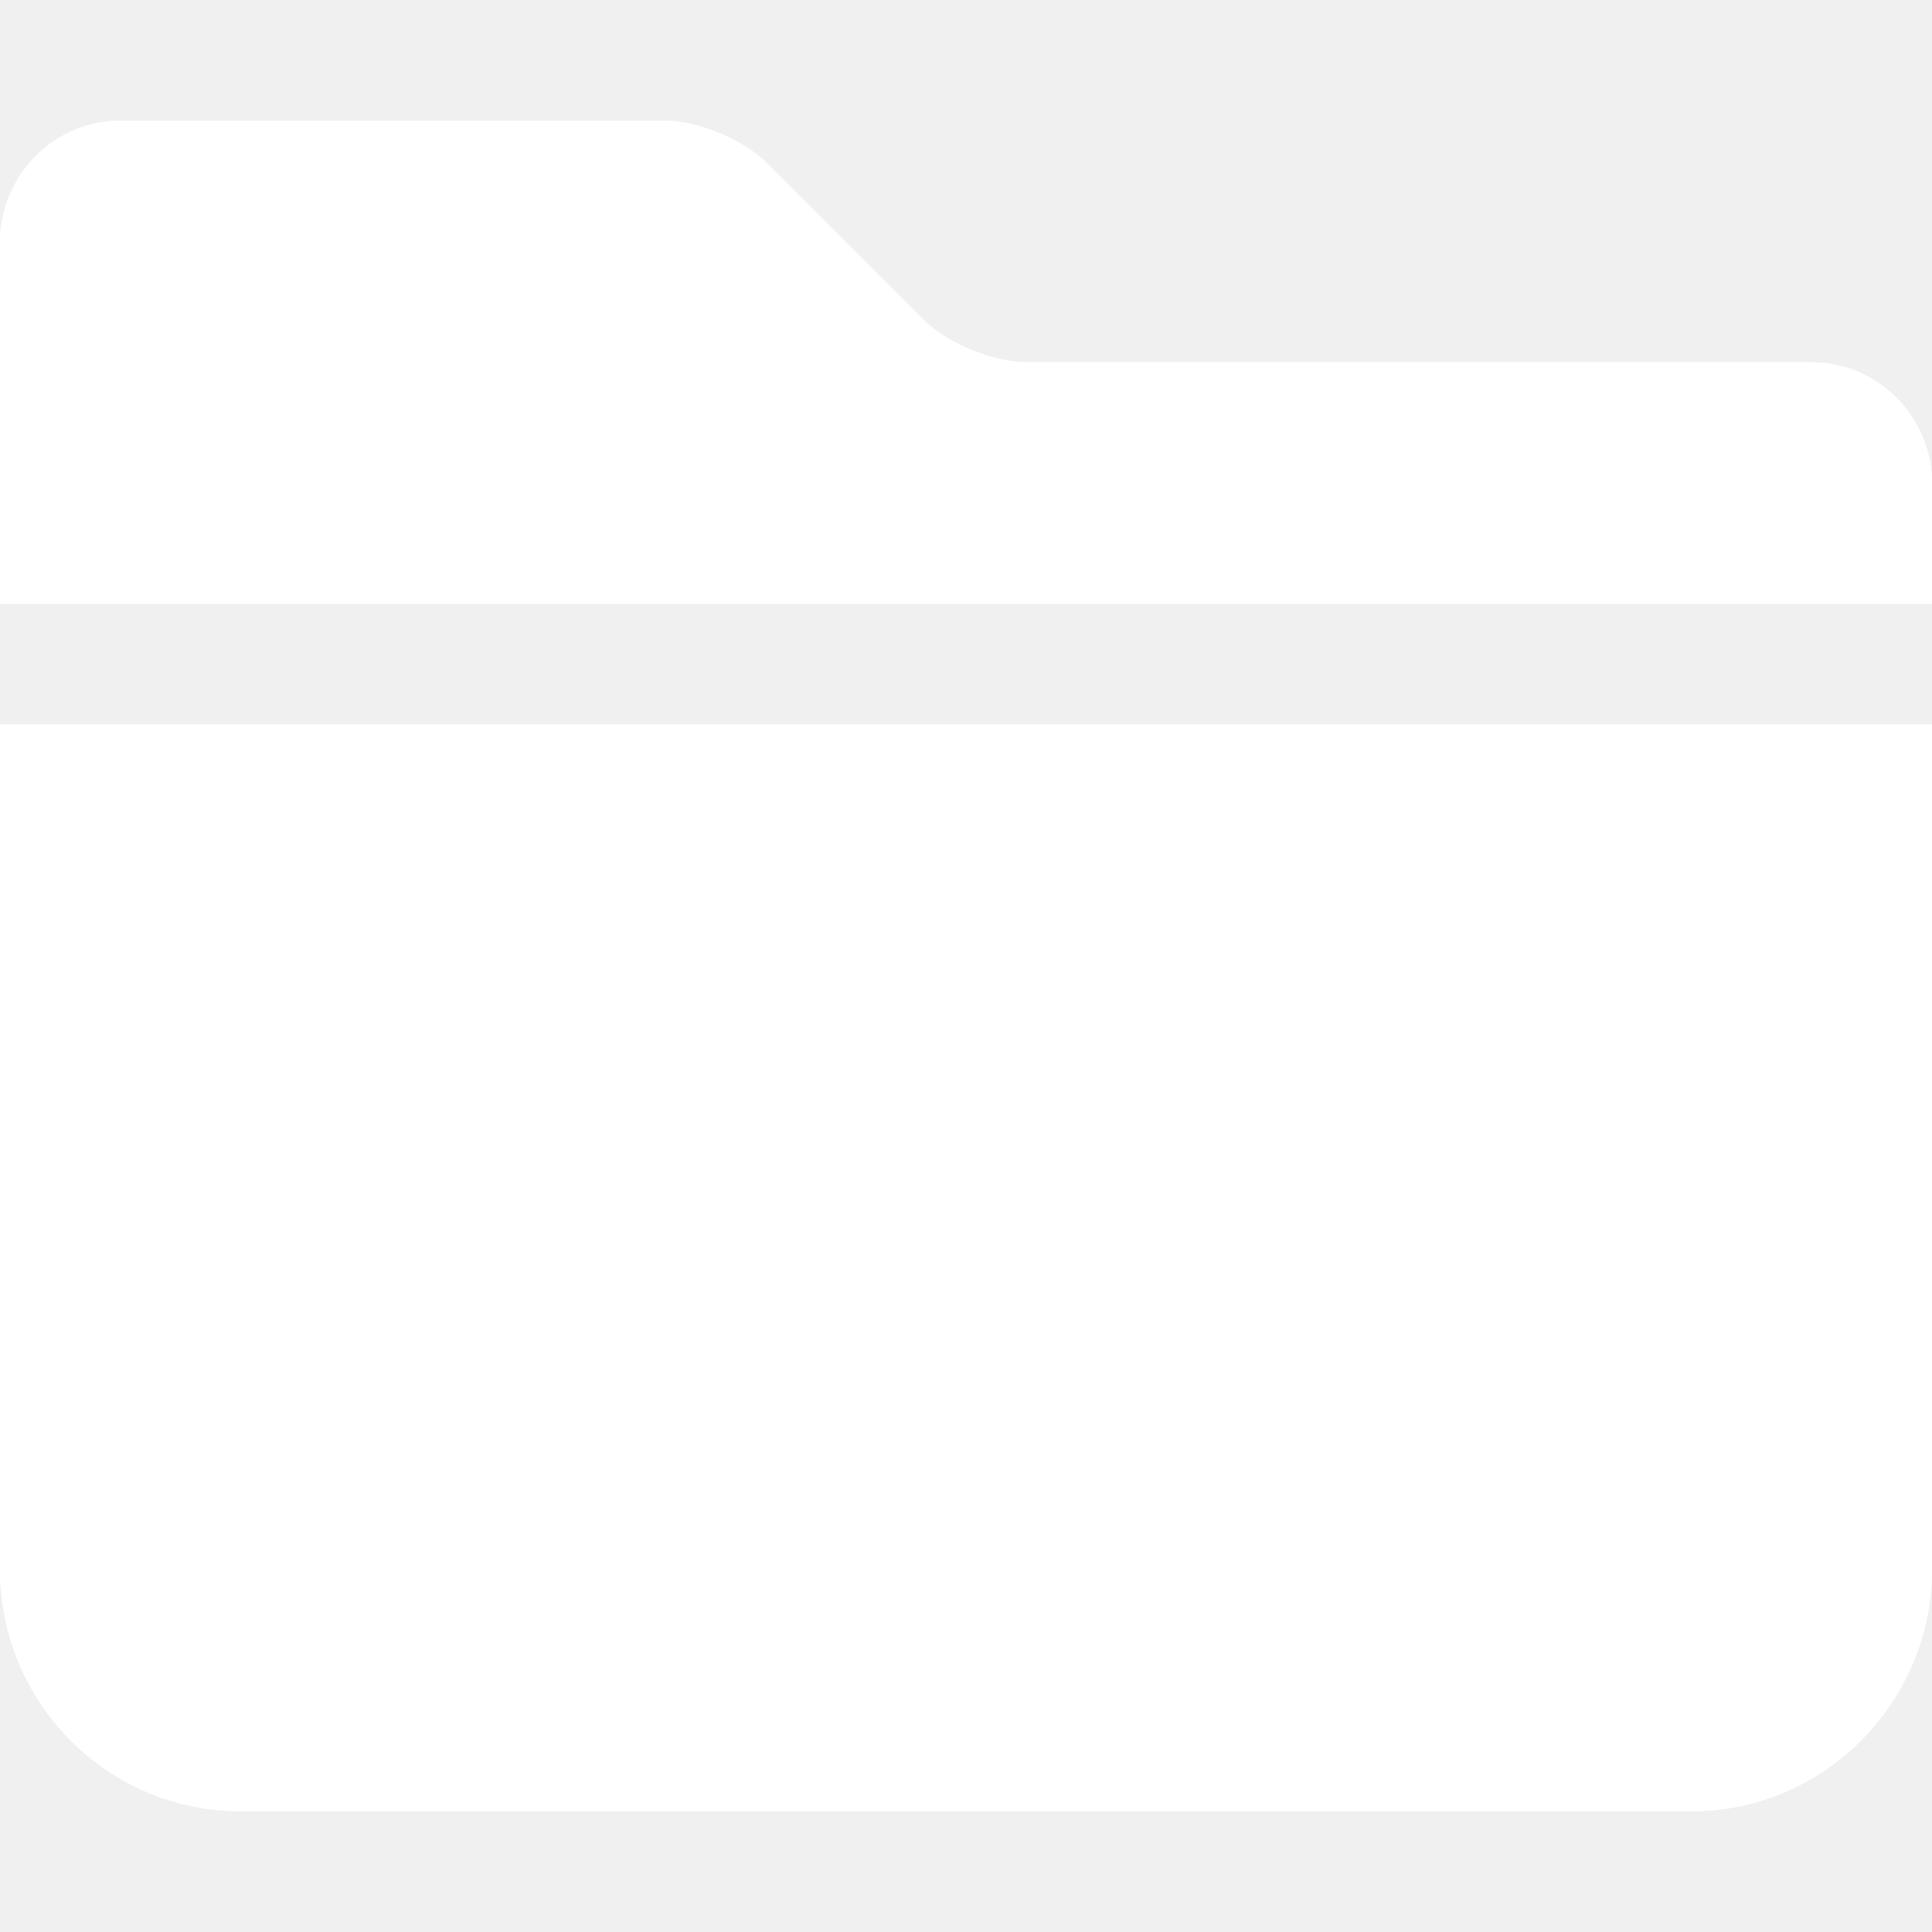
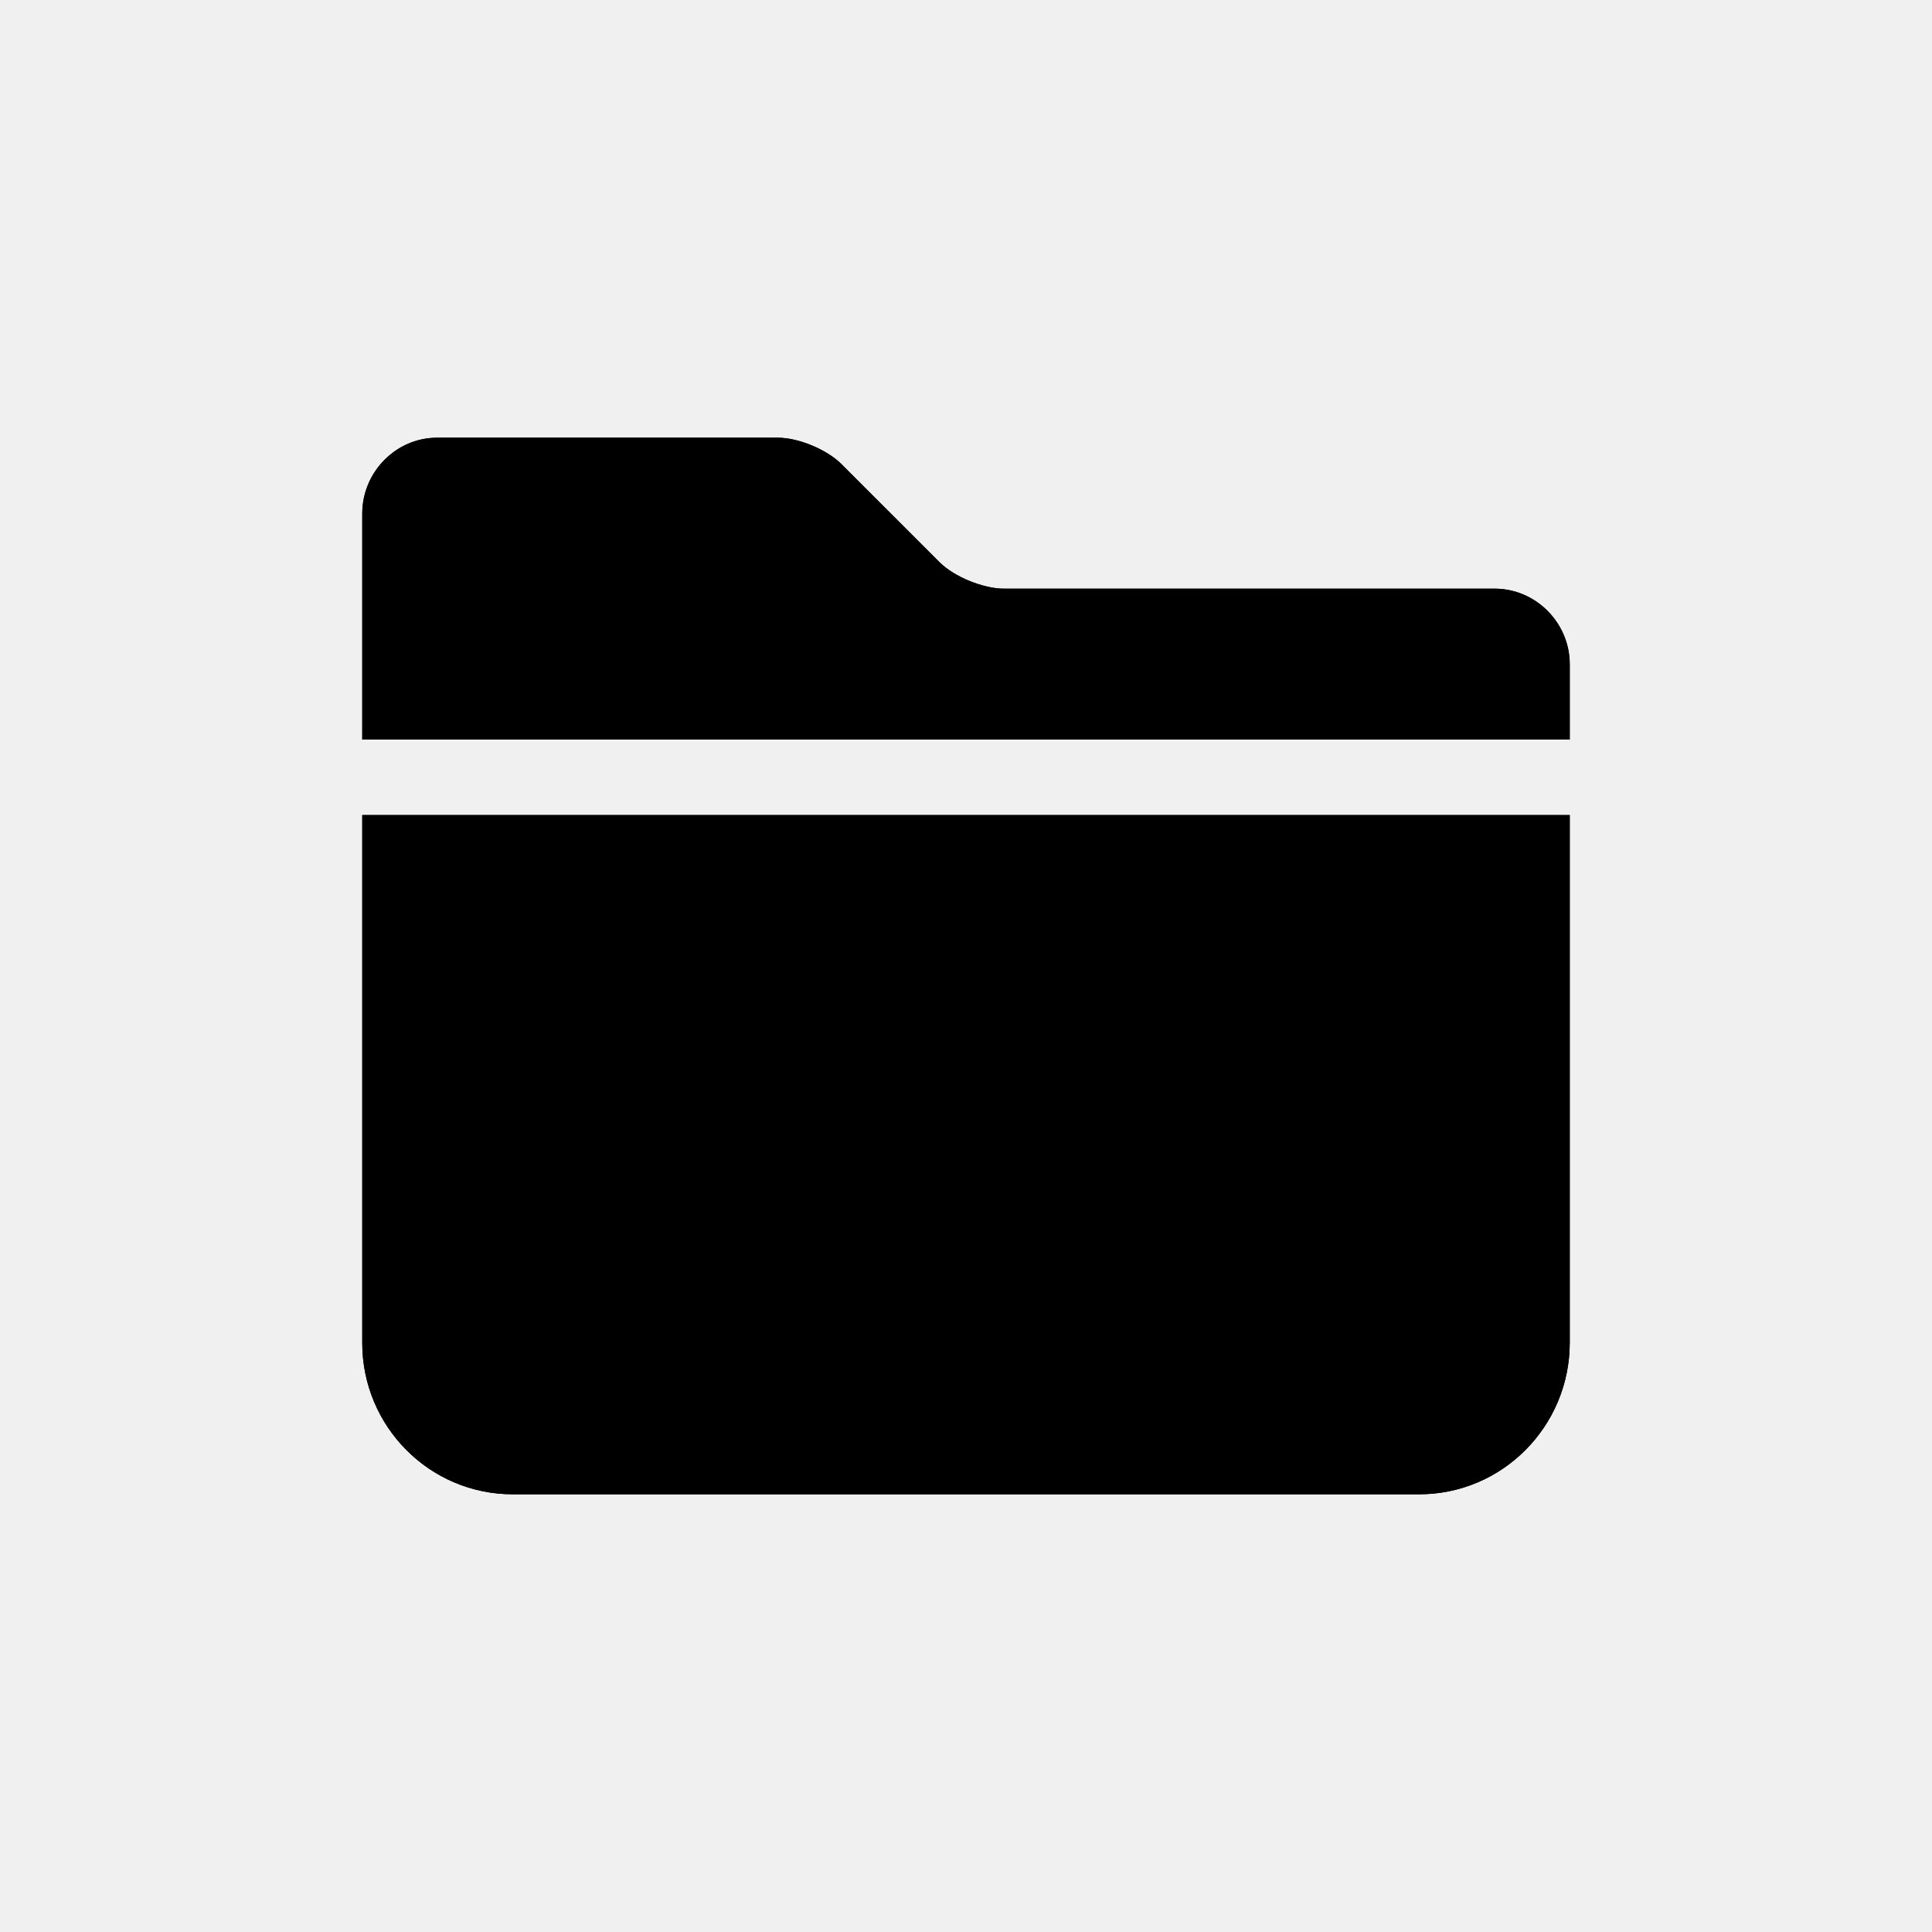
- <svg xmlns="http://www.w3.org/2000/svg" width="16" height="16" viewBox="0 0 16 16">
-   <g fill="#fff" fill-rule="evenodd" transform="translate(-32 -32)">
-     <path d="M32,34.007 C32,33.451 32.451,33 32.991,33 L37.509,33 C37.78,33 38.157,33.157 38.348,33.348 L39.652,34.652 C39.844,34.844 40.231,35 40.5,35 L47.003,35 C47.554,35 48,35.456 48,36.002 L48,44.991 C48,46.101 47.105,47 46.006,47 L33.994,47 C32.893,47 32,46.103 32,44.994 L32,34.007 Z M32,37 L48,37 L48,38 L32,38 L32,37 Z" />
-     <path d="M32,34.007 C32,33.451 32.451,33 32.991,33 L37.509,33 C37.78,33 38.157,33.157 38.348,33.348 L39.652,34.652 C39.844,34.844 40.231,35 40.5,35 L47.003,35 C47.554,35 48,35.456 48,36.002 L48,44.991 C48,46.101 47.105,47 46.006,47 L33.994,47 C32.893,47 32,46.103 32,44.994 L32,34.007 Z M32,37 L48,37 L48,38 L32,38 L32,37 Z" />
+ <svg xmlns="http://www.w3.org/2000/svg" width="16" height="16" viewBox="0 0 16 16" id="svg2" version="1.1">
+   <defs id="defs12" />
+   <g transform="matrix(0.625,0,0,0.625,-17,-17)" id="g4" style="fill:#000000;fill-opacity:1;fill-rule:evenodd">
+     <path d="M 32,34.007 C 32,33.451 32.451,33 32.991,33 l 4.518,0 c 0.271,0 0.648,0.157 0.839,0.348 l 1.303,1.303 C 39.844,34.844 40.231,35 40.5,35 l 6.503,0 C 47.554,35 48,35.456 48,36.002 l 0,8.989 C 48,46.101 47.105,47 46.006,47 L 33.994,47 C 32.893,47 32,46.103 32,44.994 L 32,34.007 Z M 32,37 l 16,0 0,1 -16,0 0,-1 z" id="path6" style="fill:#000000;fill-opacity:1" />
+     <path d="M 32,34.007 C 32,33.451 32.451,33 32.991,33 l 4.518,0 c 0.271,0 0.648,0.157 0.839,0.348 l 1.303,1.303 C 39.844,34.844 40.231,35 40.5,35 l 6.503,0 C 47.554,35 48,35.456 48,36.002 l 0,8.989 C 48,46.101 47.105,47 46.006,47 L 33.994,47 C 32.893,47 32,46.103 32,44.994 L 32,34.007 Z M 32,37 l 16,0 0,1 -16,0 0,-1 z" id="path8" style="fill:#000000;fill-opacity:1" />
  </g>
</svg>
